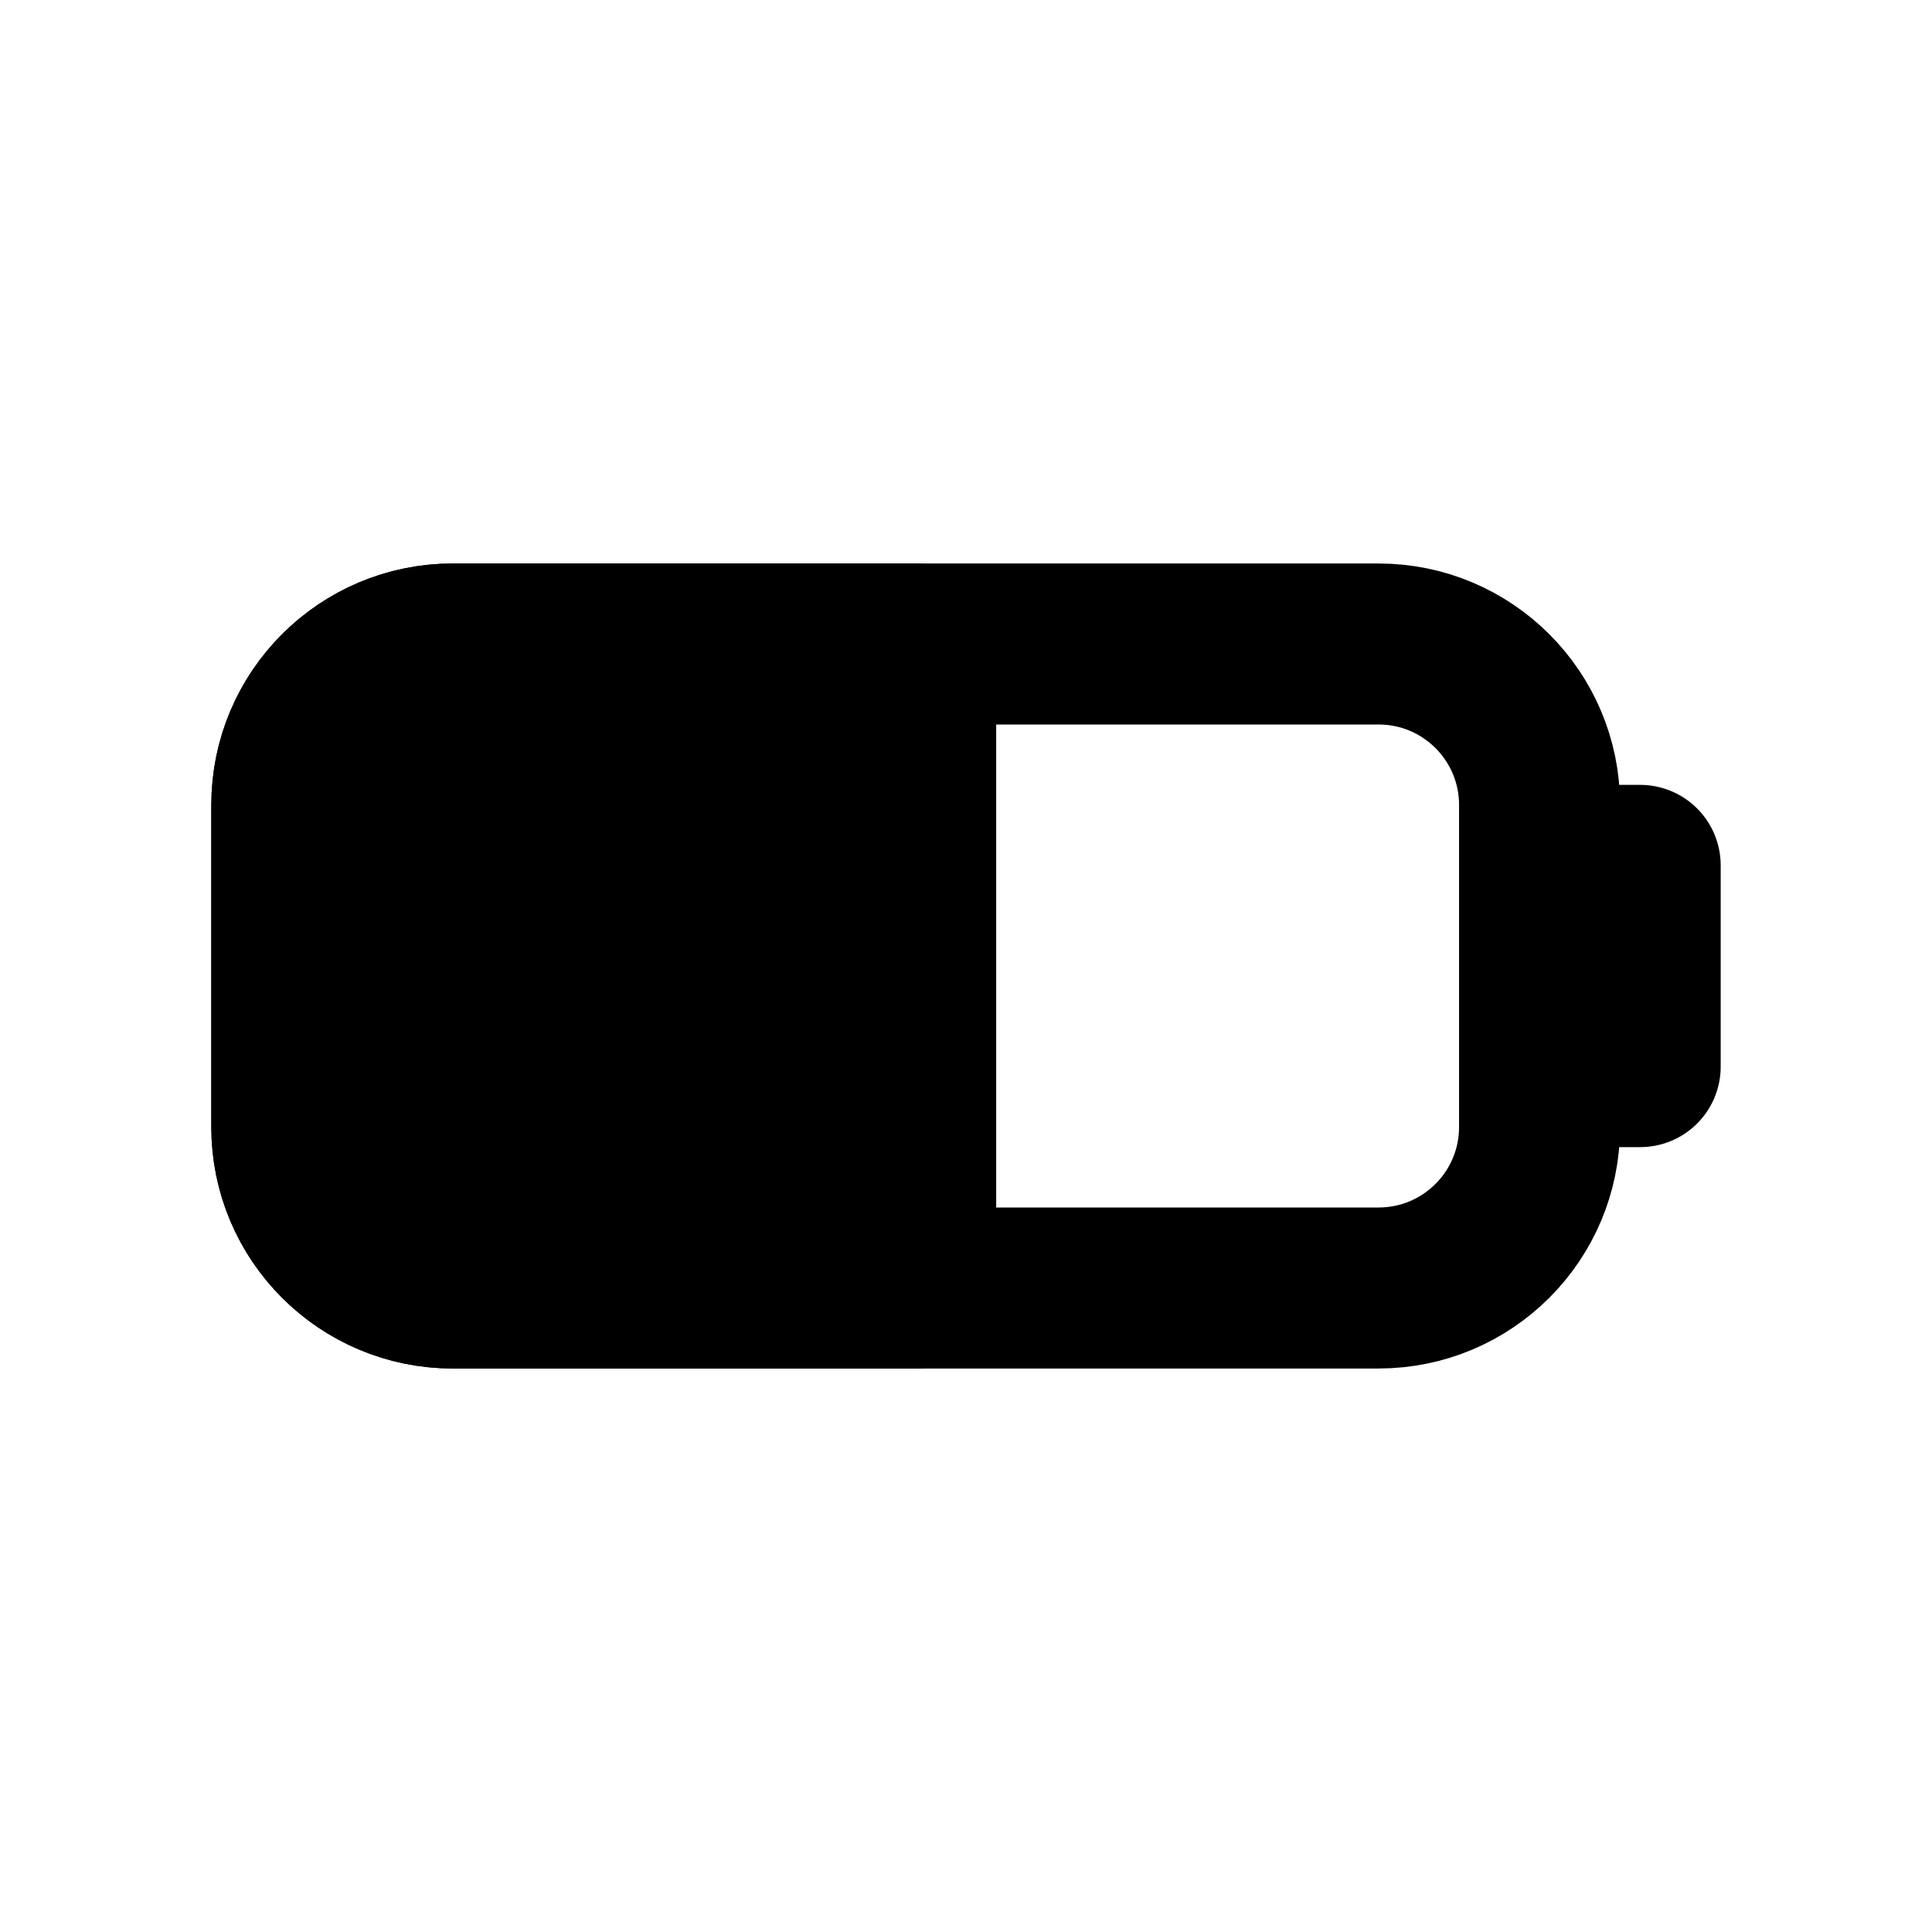
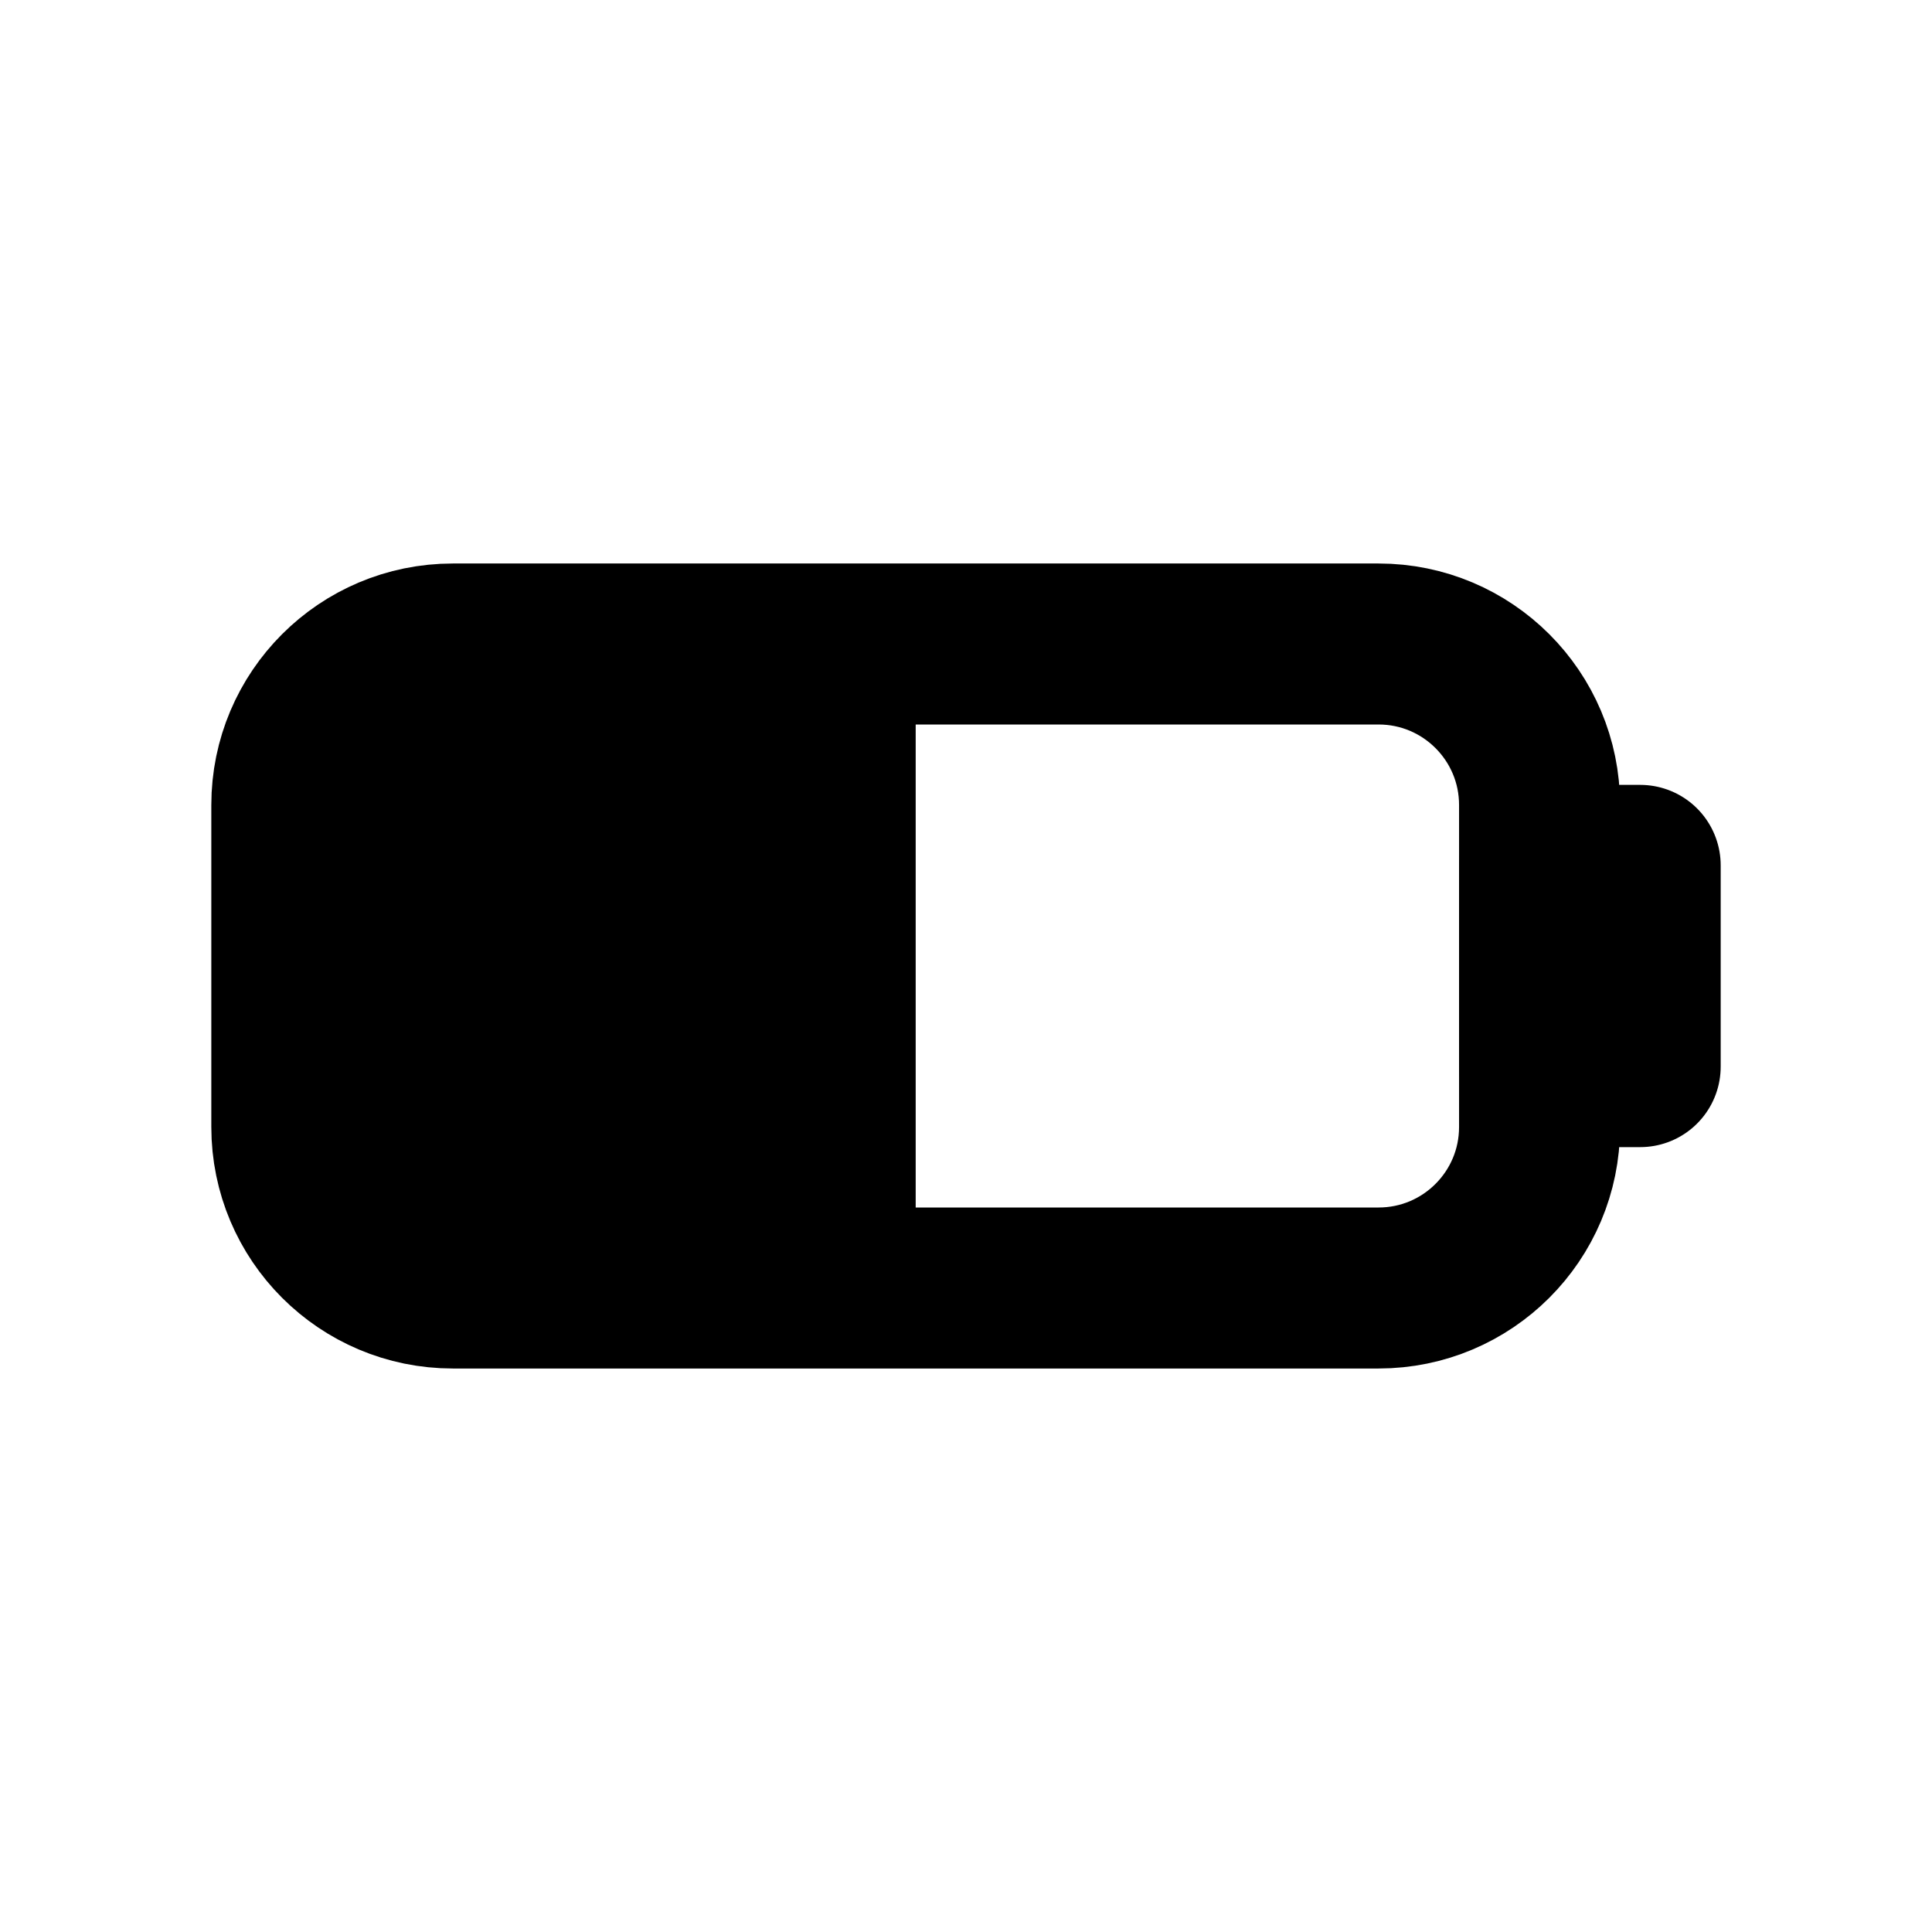
<svg xmlns="http://www.w3.org/2000/svg" width="24" height="24" viewBox="0 0 24 24" fill="none" stroke="currentColor" stroke-width="2" stroke-linecap="round" stroke-linejoin="round">
  <rect x="3.625" y="8" width="15.5" height="8" rx="2" />
  <path d="M19.125 10.75h1.25v2.5h-1.25z" fill="currentColor" />
-   <path d="M11.375 8v8H5.625a2 2 0 0 1-2-2v-4a2 2 0 0 1 2-2z" fill="currentColor" />
+   <path d="M11.375 8v8H5.625a2 2 0 0 1-2-2v-4a2 2 0 0 1 2-2z" fill="currentColor" stroke="none" />
</svg>
